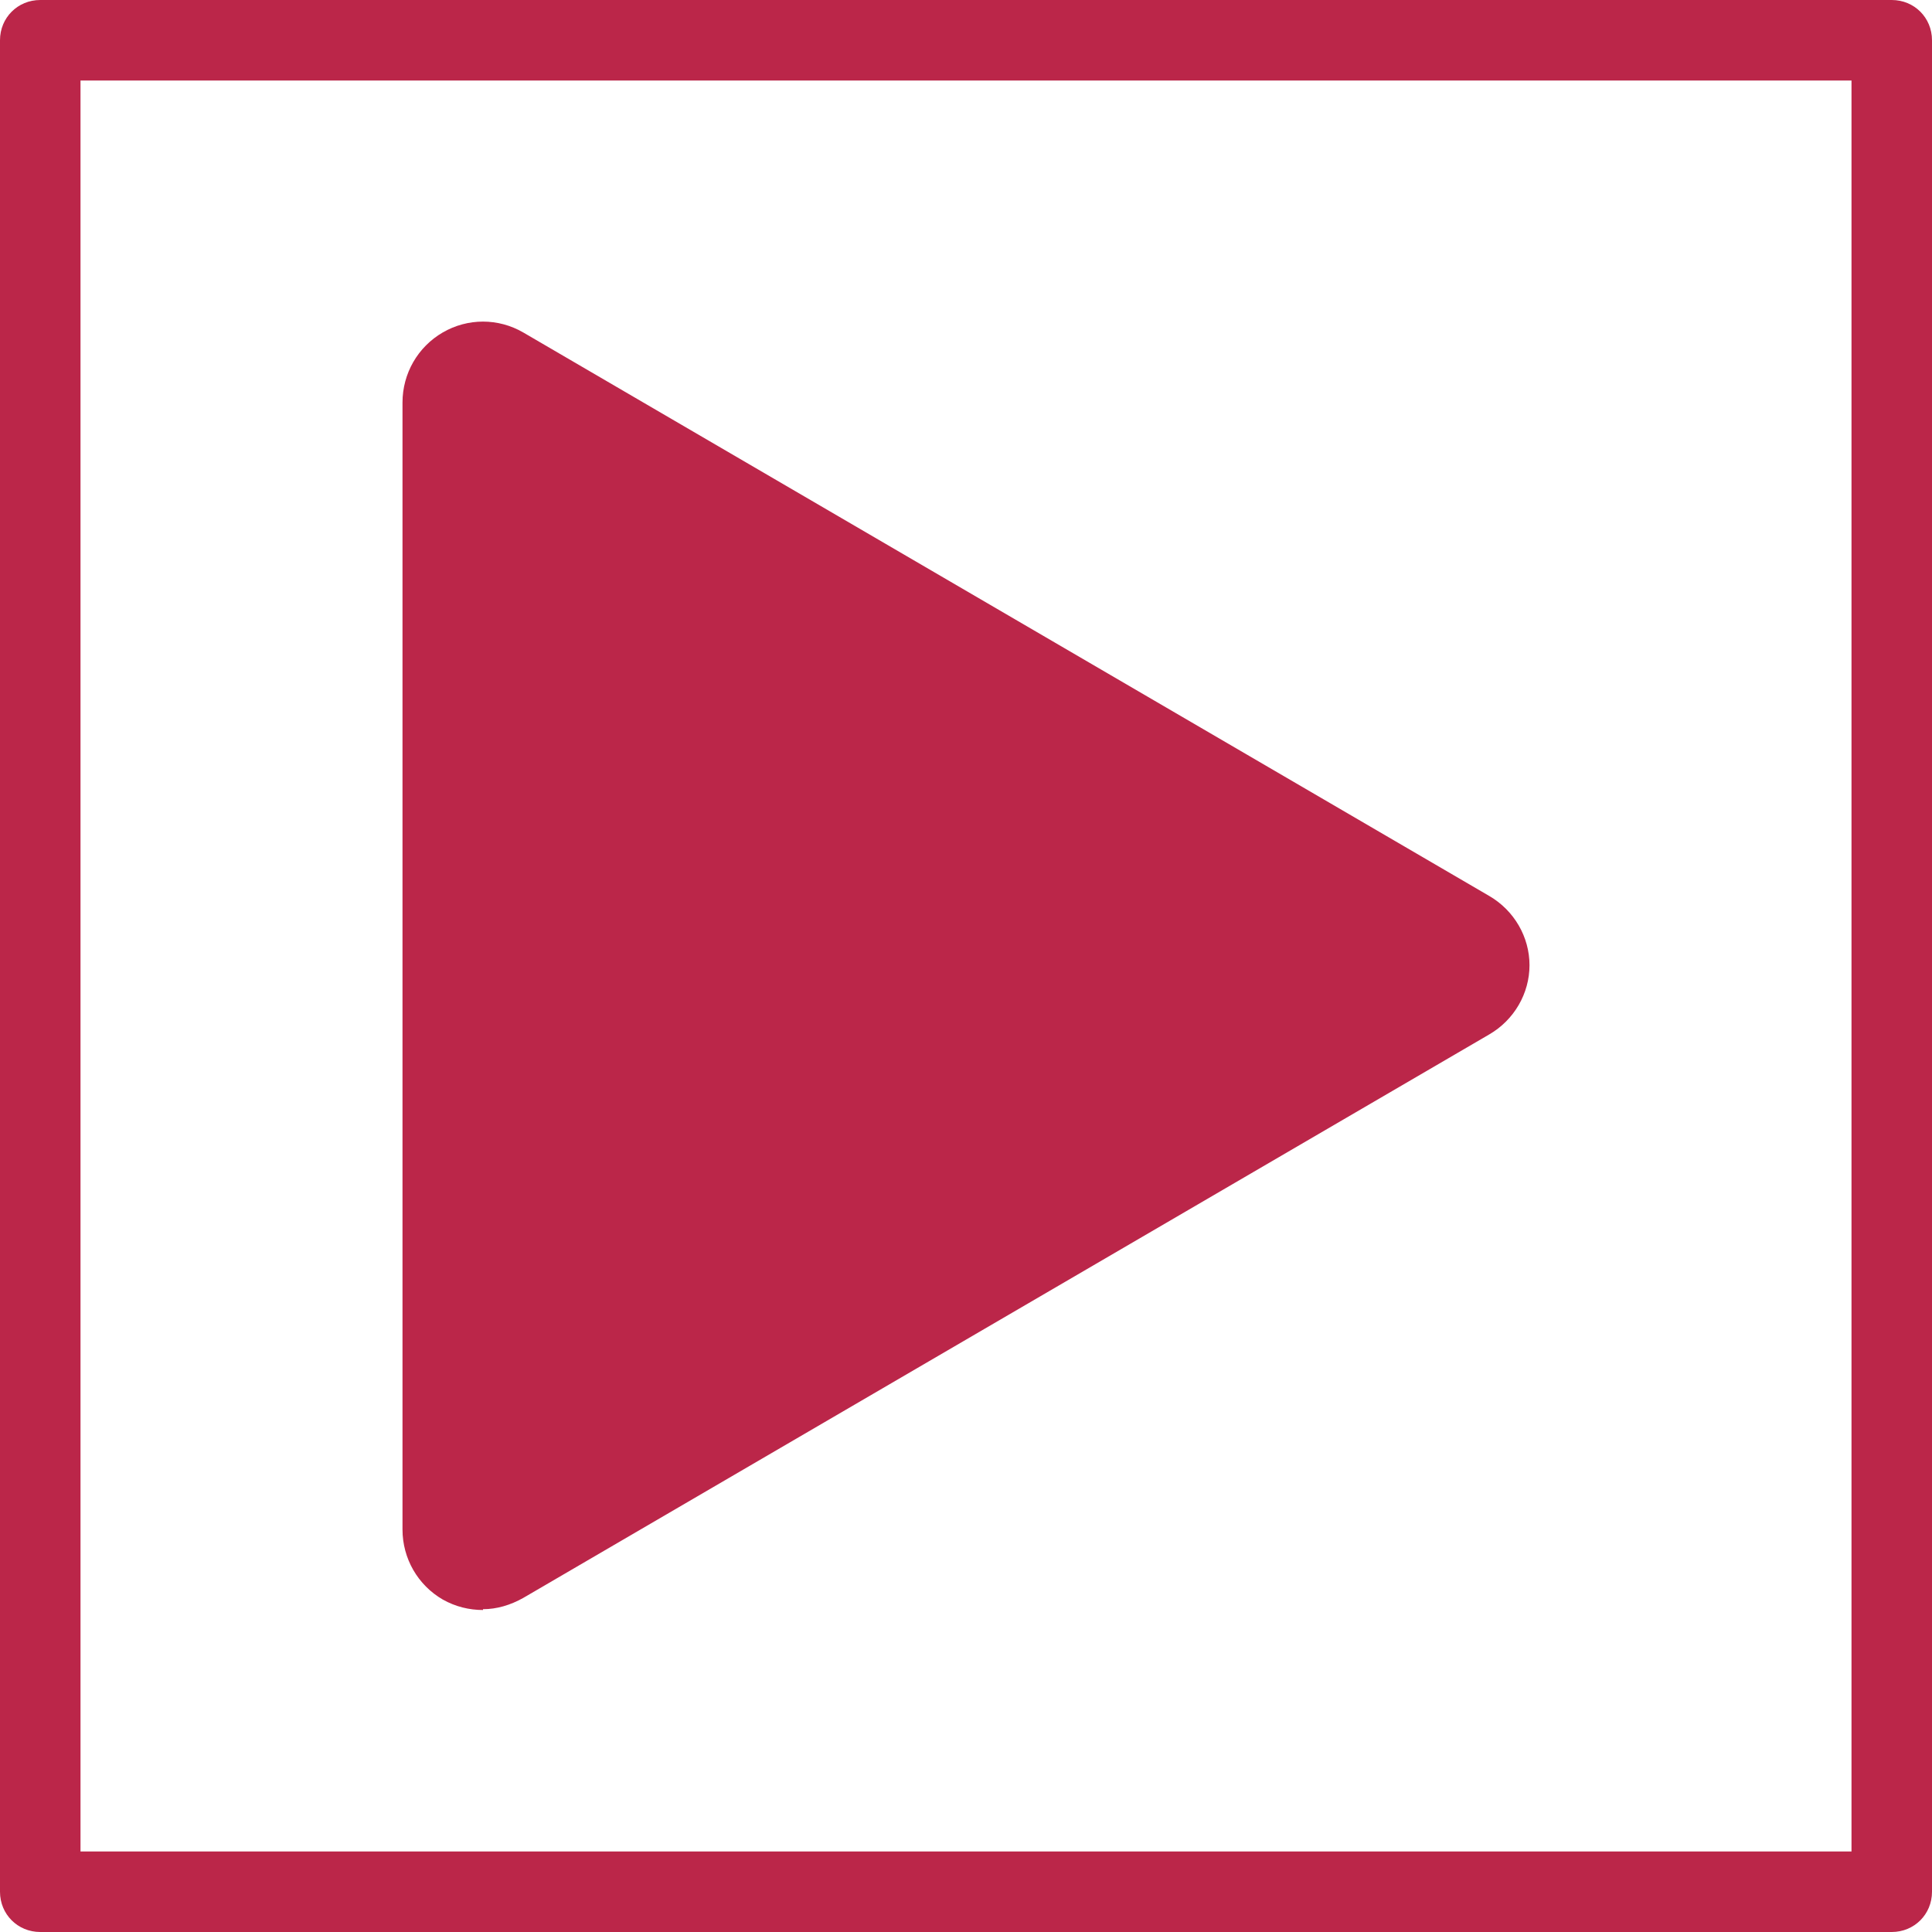
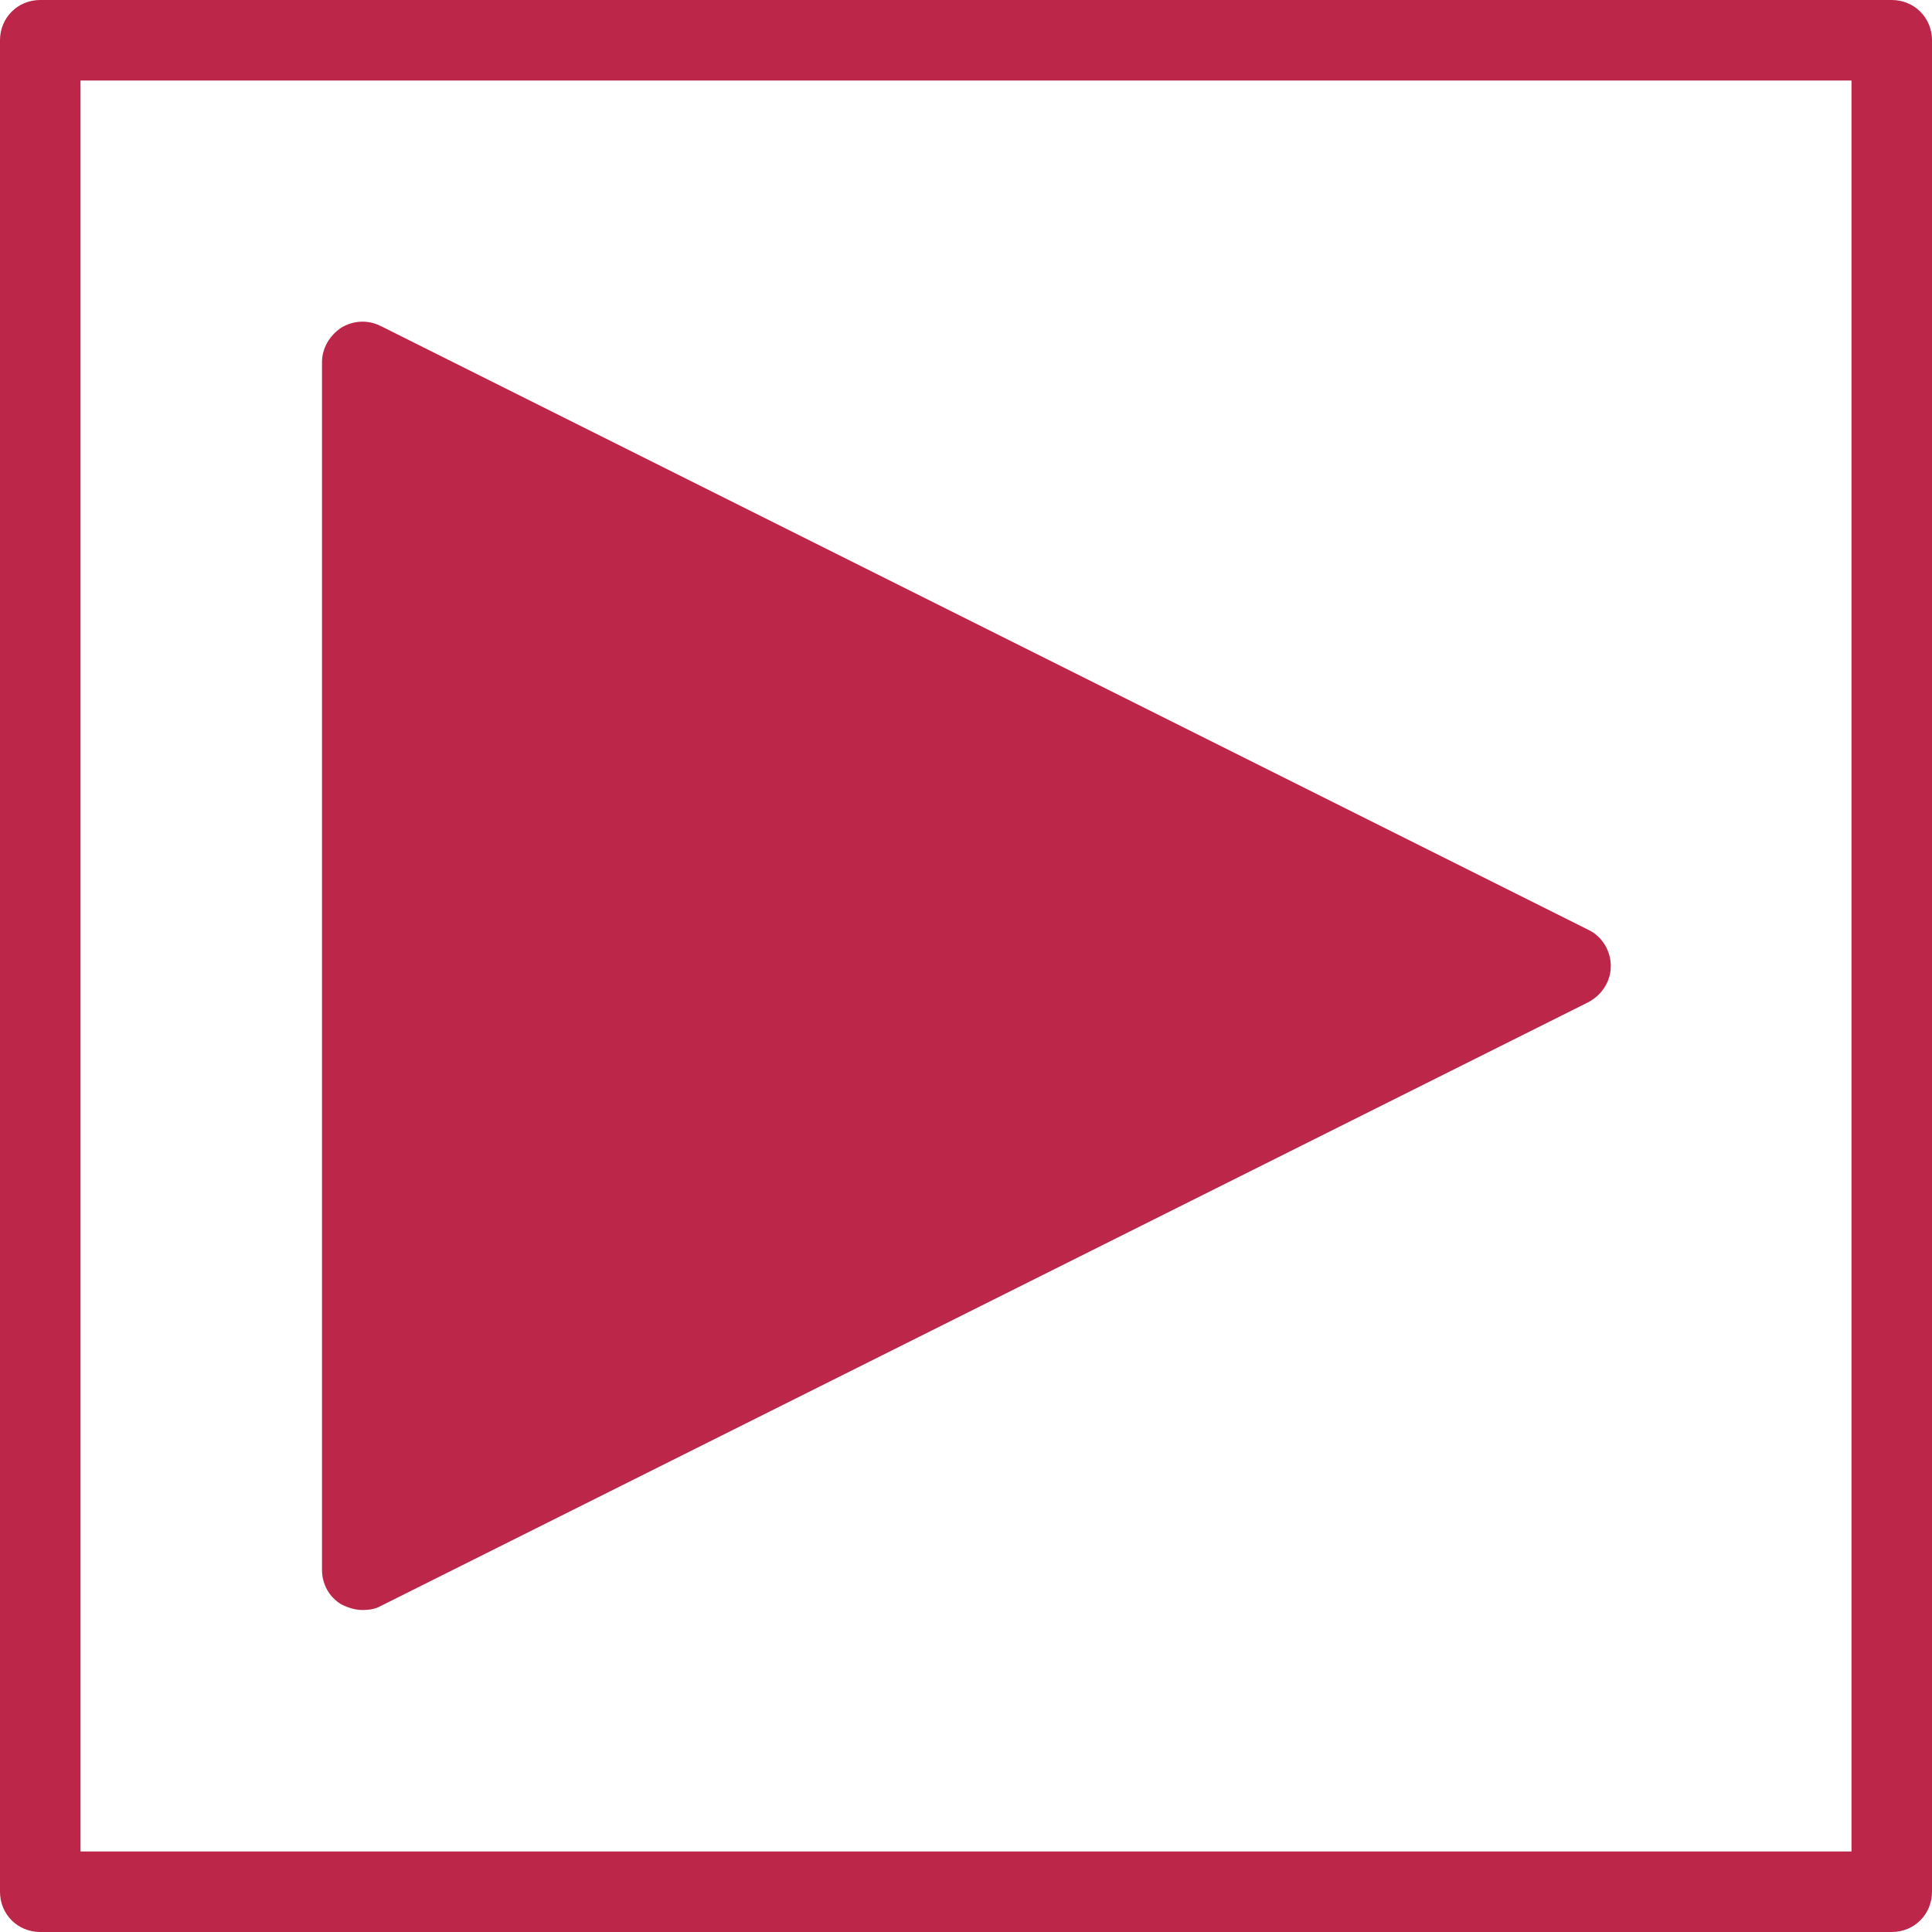
- <svg xmlns="http://www.w3.org/2000/svg" id="export" width="24" height="24" viewBox="0 0 24 24">
+ <svg xmlns="http://www.w3.org/2000/svg" id="export" viewBox="0 0 24 24">
  <defs>
    <style>
      .cls-1 {
        fill: #bb2649;
-         stroke-width: 0px;
      }
    </style>
  </defs>
  <g id="icon_play">
    <path class="cls-1" d="M23.5,24H.5c-.28,0-.5-.22-.5-.5V.5C0,.22.22,0,.5,0h23c.28,0,.5.22.5.5v23c0,.28-.22.5-.5.5ZM1,23h22V1H1v22Z" />
-     <path class="cls-1" d="M6,20c-.17,0-.34-.04-.5-.13-.31-.18-.5-.51-.5-.87V5c0-.36.19-.69.5-.87s.69-.18,1,0l12,7c.31.18.5.51.5.86s-.19.68-.5.86l-12,7c-.16.09-.33.14-.5.14Z" />
+     <path class="cls-1" d="M4.5,20c-.09,0-.18-.03-.26-.07-.15-.09-.24-.25-.24-.43V4.5c0-.17.09-.33.24-.43.15-.09.33-.1.49-.02l15,7.5c.17.08.28.26.28.45s-.11.36-.28.45l-15,7.5c-.07.04-.15.05-.22.05Z" />
  </g>
</svg>
